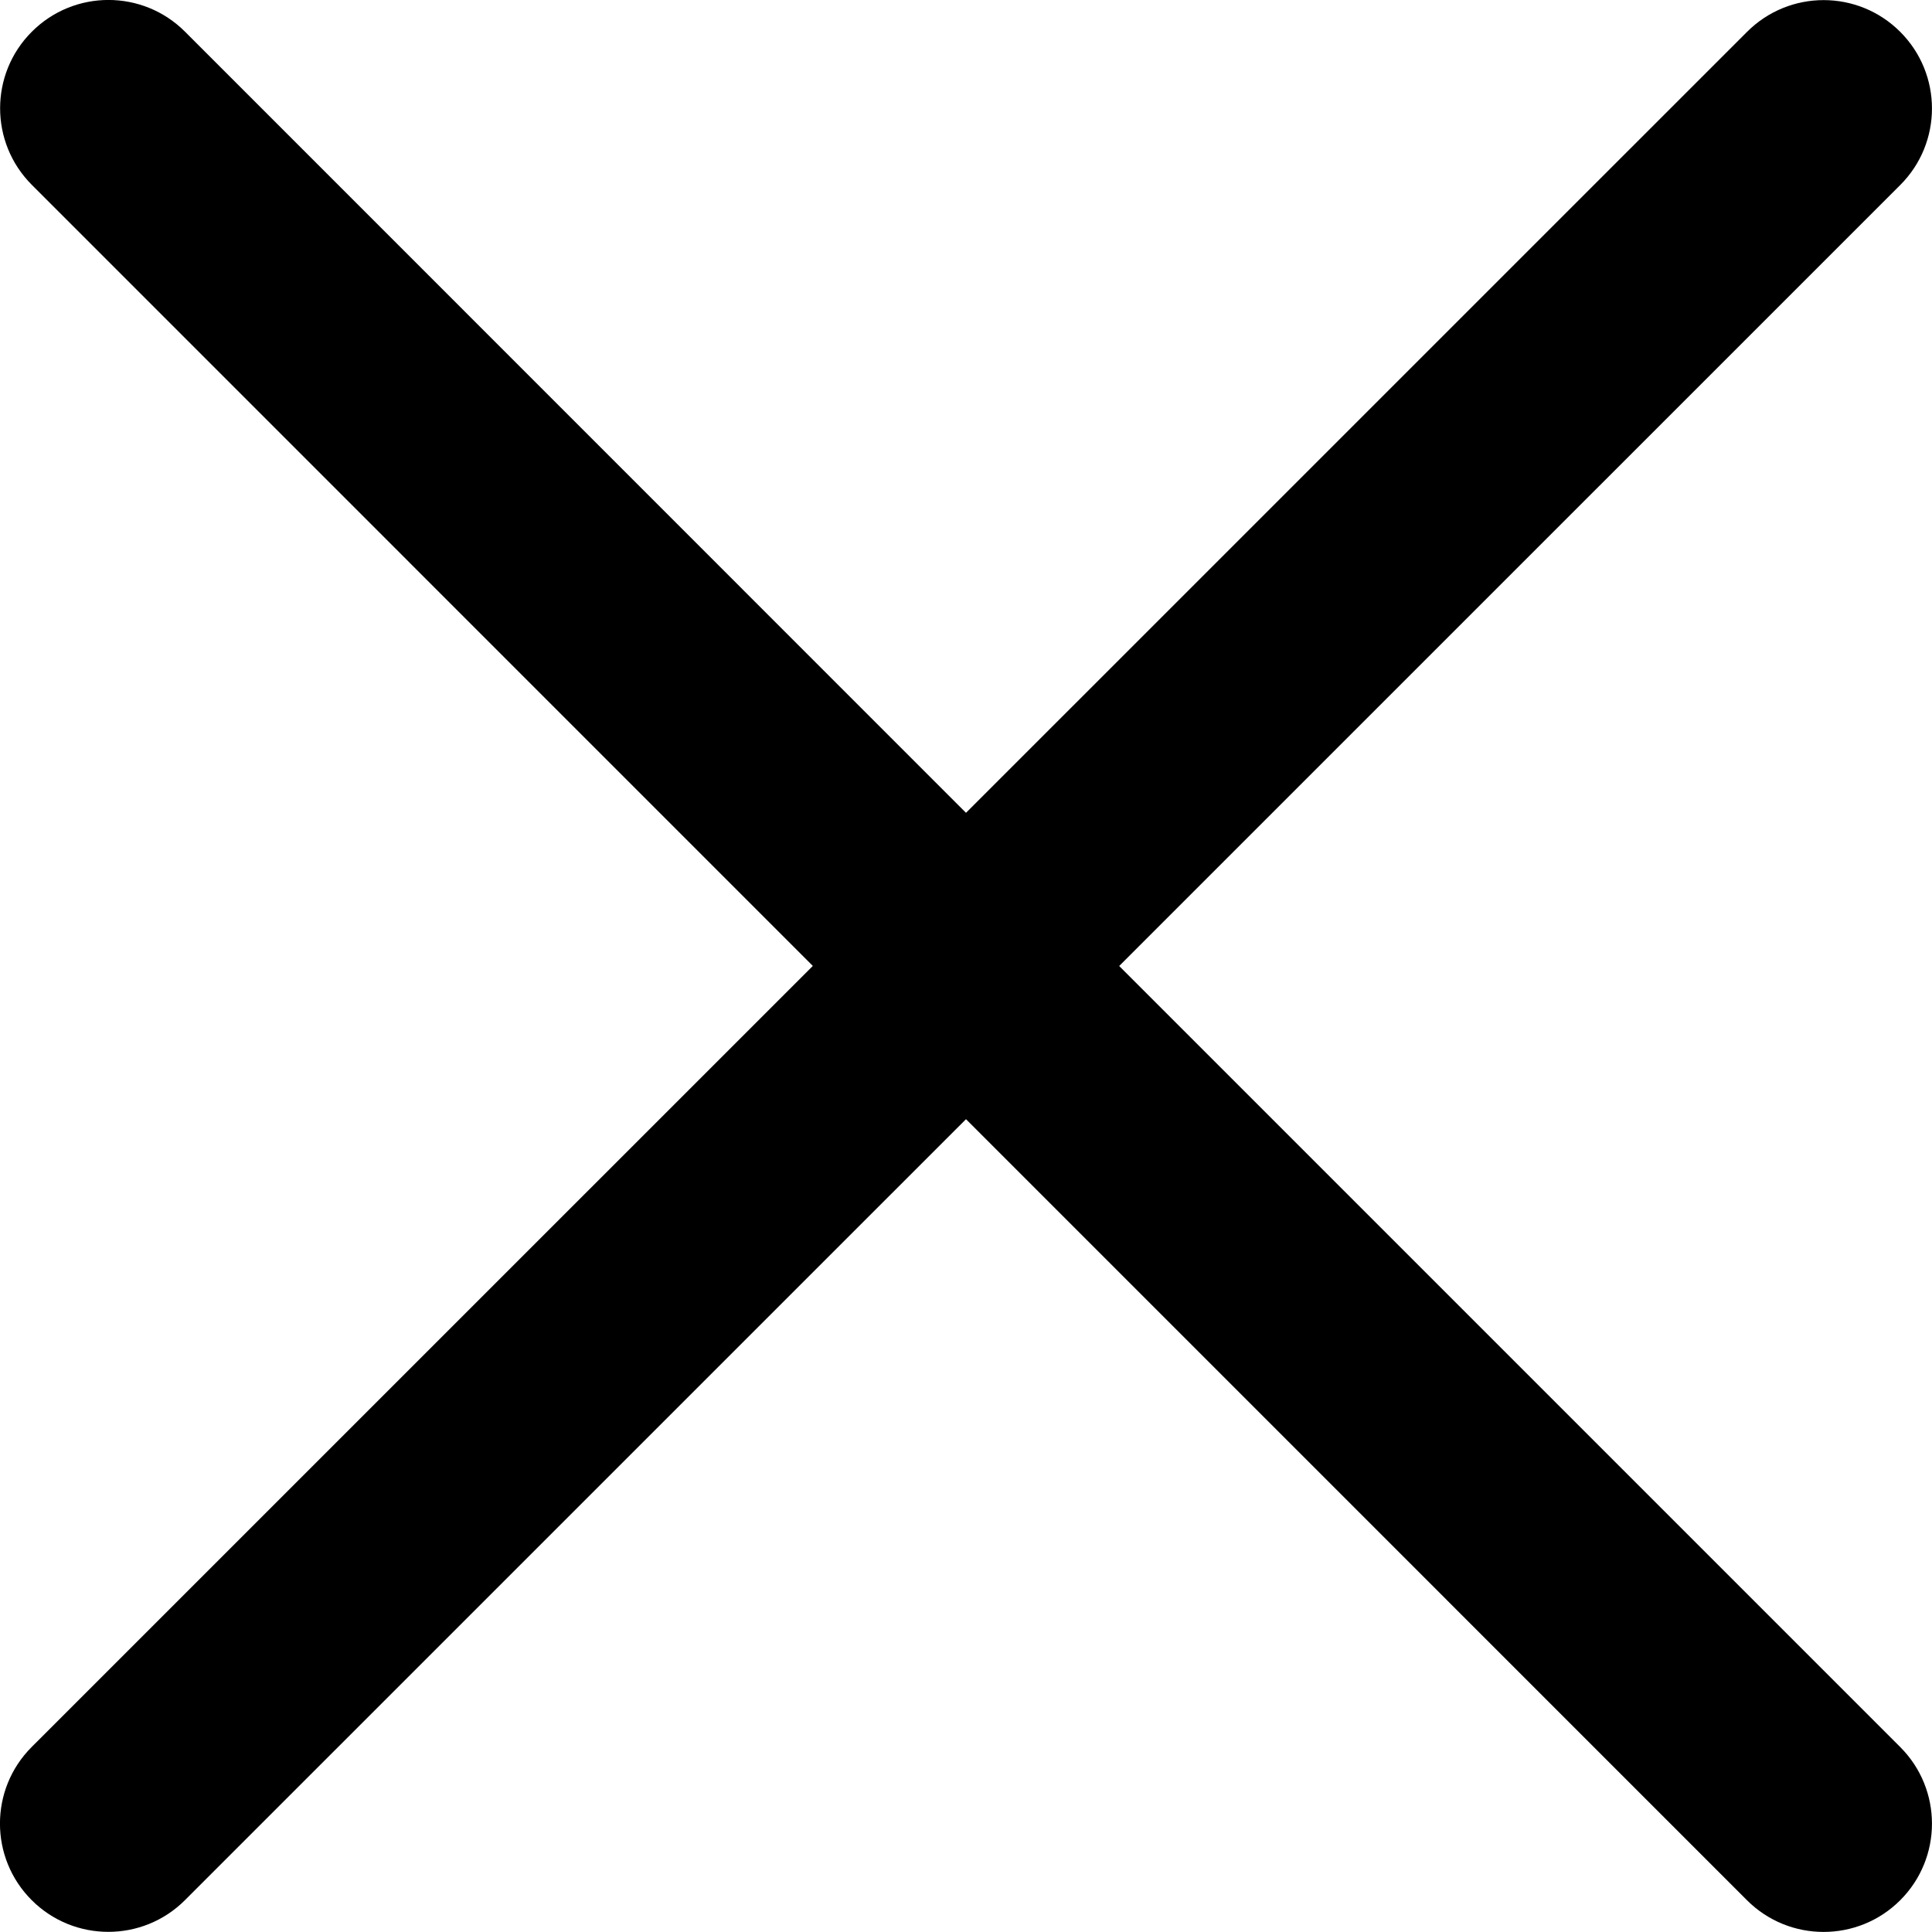
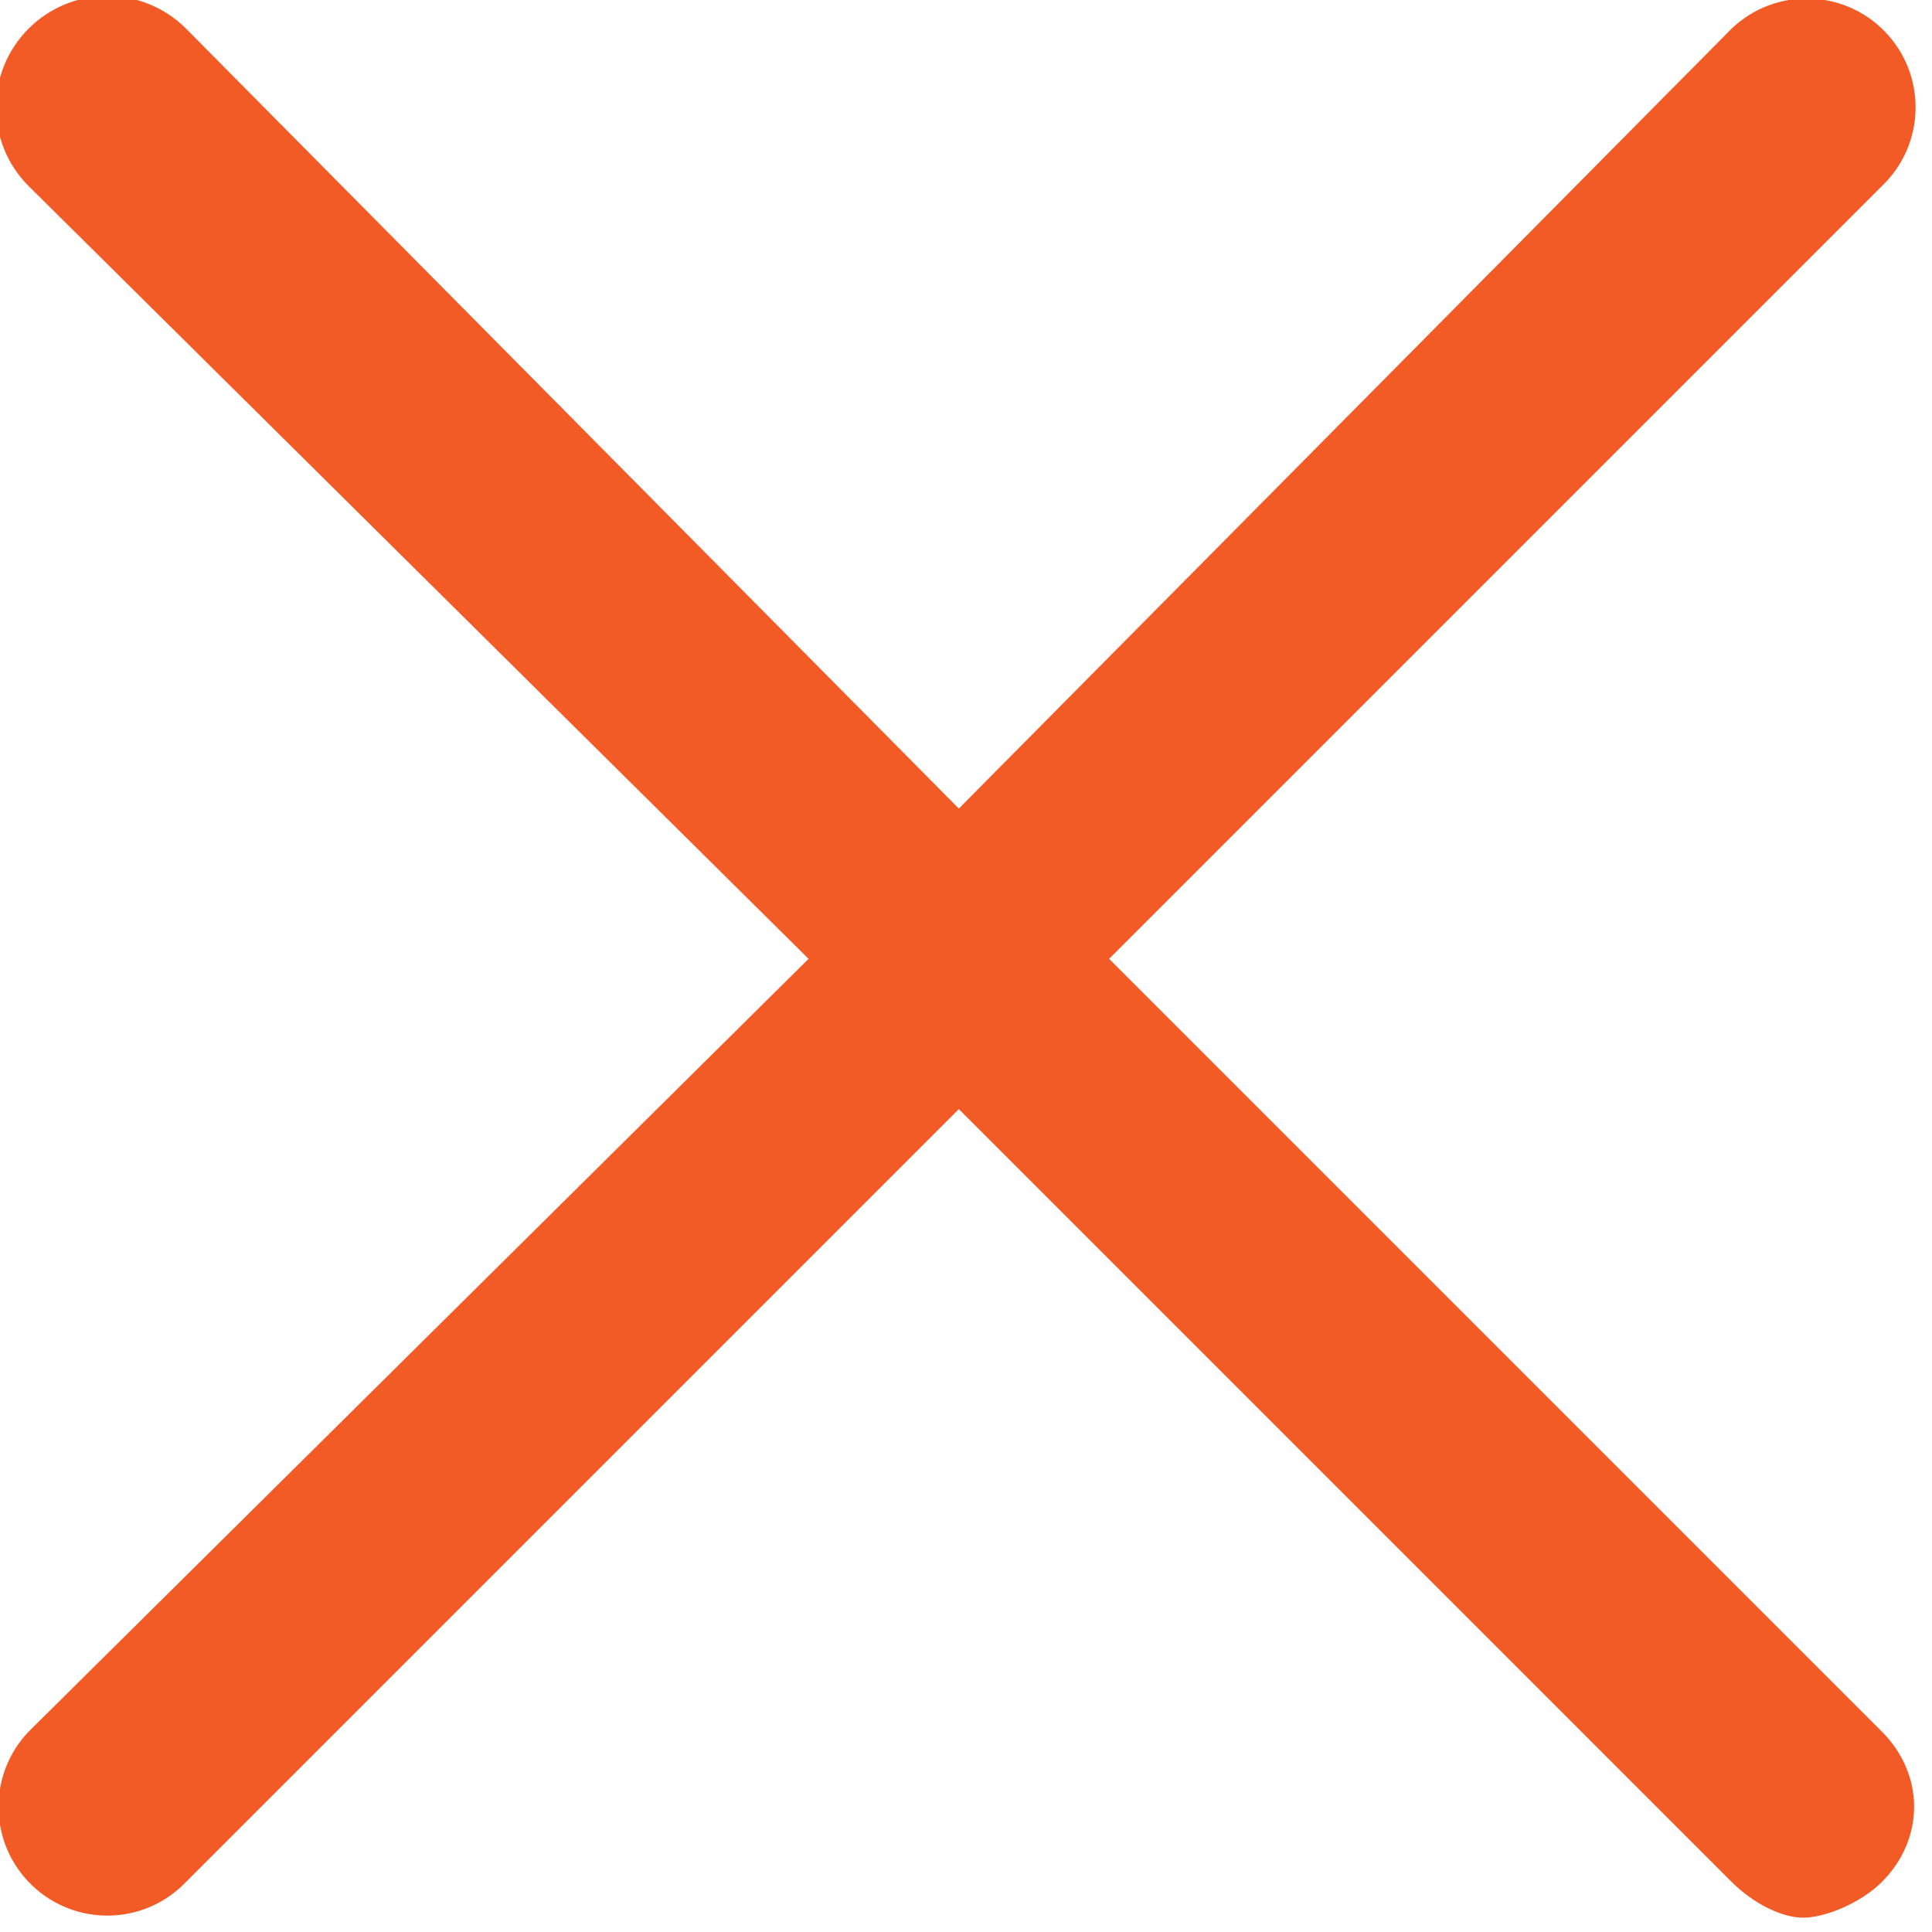
- <svg xmlns="http://www.w3.org/2000/svg" version="1.0" id="Layer_1" x="0px" y="0px" width="26.752px" height="26.752px" viewBox="0 0 26.752 26.752" enable-background="new 0 0 26.752 26.752" xml:space="preserve">
-   <path d="M15.497,13.376L26.312,2.562c0.586-0.585,0.586-1.535,0-2.121s-1.535-0.586-2.121,0L13.376,11.255L2.562,0.439 c-0.586-0.586-1.535-0.586-2.121,0c-0.586,0.585-0.586,1.535,0,2.121l10.814,10.815L0.439,24.19c-0.586,0.586-0.586,1.535,0,2.121 c0.293,0.293,0.677,0.439,1.061,0.439s0.768-0.146,1.061-0.439l10.815-10.814L24.19,26.312c0.293,0.293,0.677,0.439,1.061,0.439 s0.768-0.146,1.061-0.439c0.586-0.586,0.586-1.535,0-2.121L15.497,13.376z" />
+ <svg xmlns="http://www.w3.org/2000/svg" fill="#f25b26" viewBox="0 0 27 27" width="27" height="27">
+   <path d="M15.5 13.4L26.3 2.6A1.5 1.5 0 1024.2.4L13.4 11.3 2.6.4A1.5 1.5 0 10.4 2.6l10.9 10.8L.4 24.2a1.5 1.5 0 102.2 2.1l10.8-10.8 10.8 10.8c.3.3.7.5 1 .5s.8-.2 1.1-.5c.6-.6.6-1.5 0-2.1L15.5 13.4z" />
</svg>
